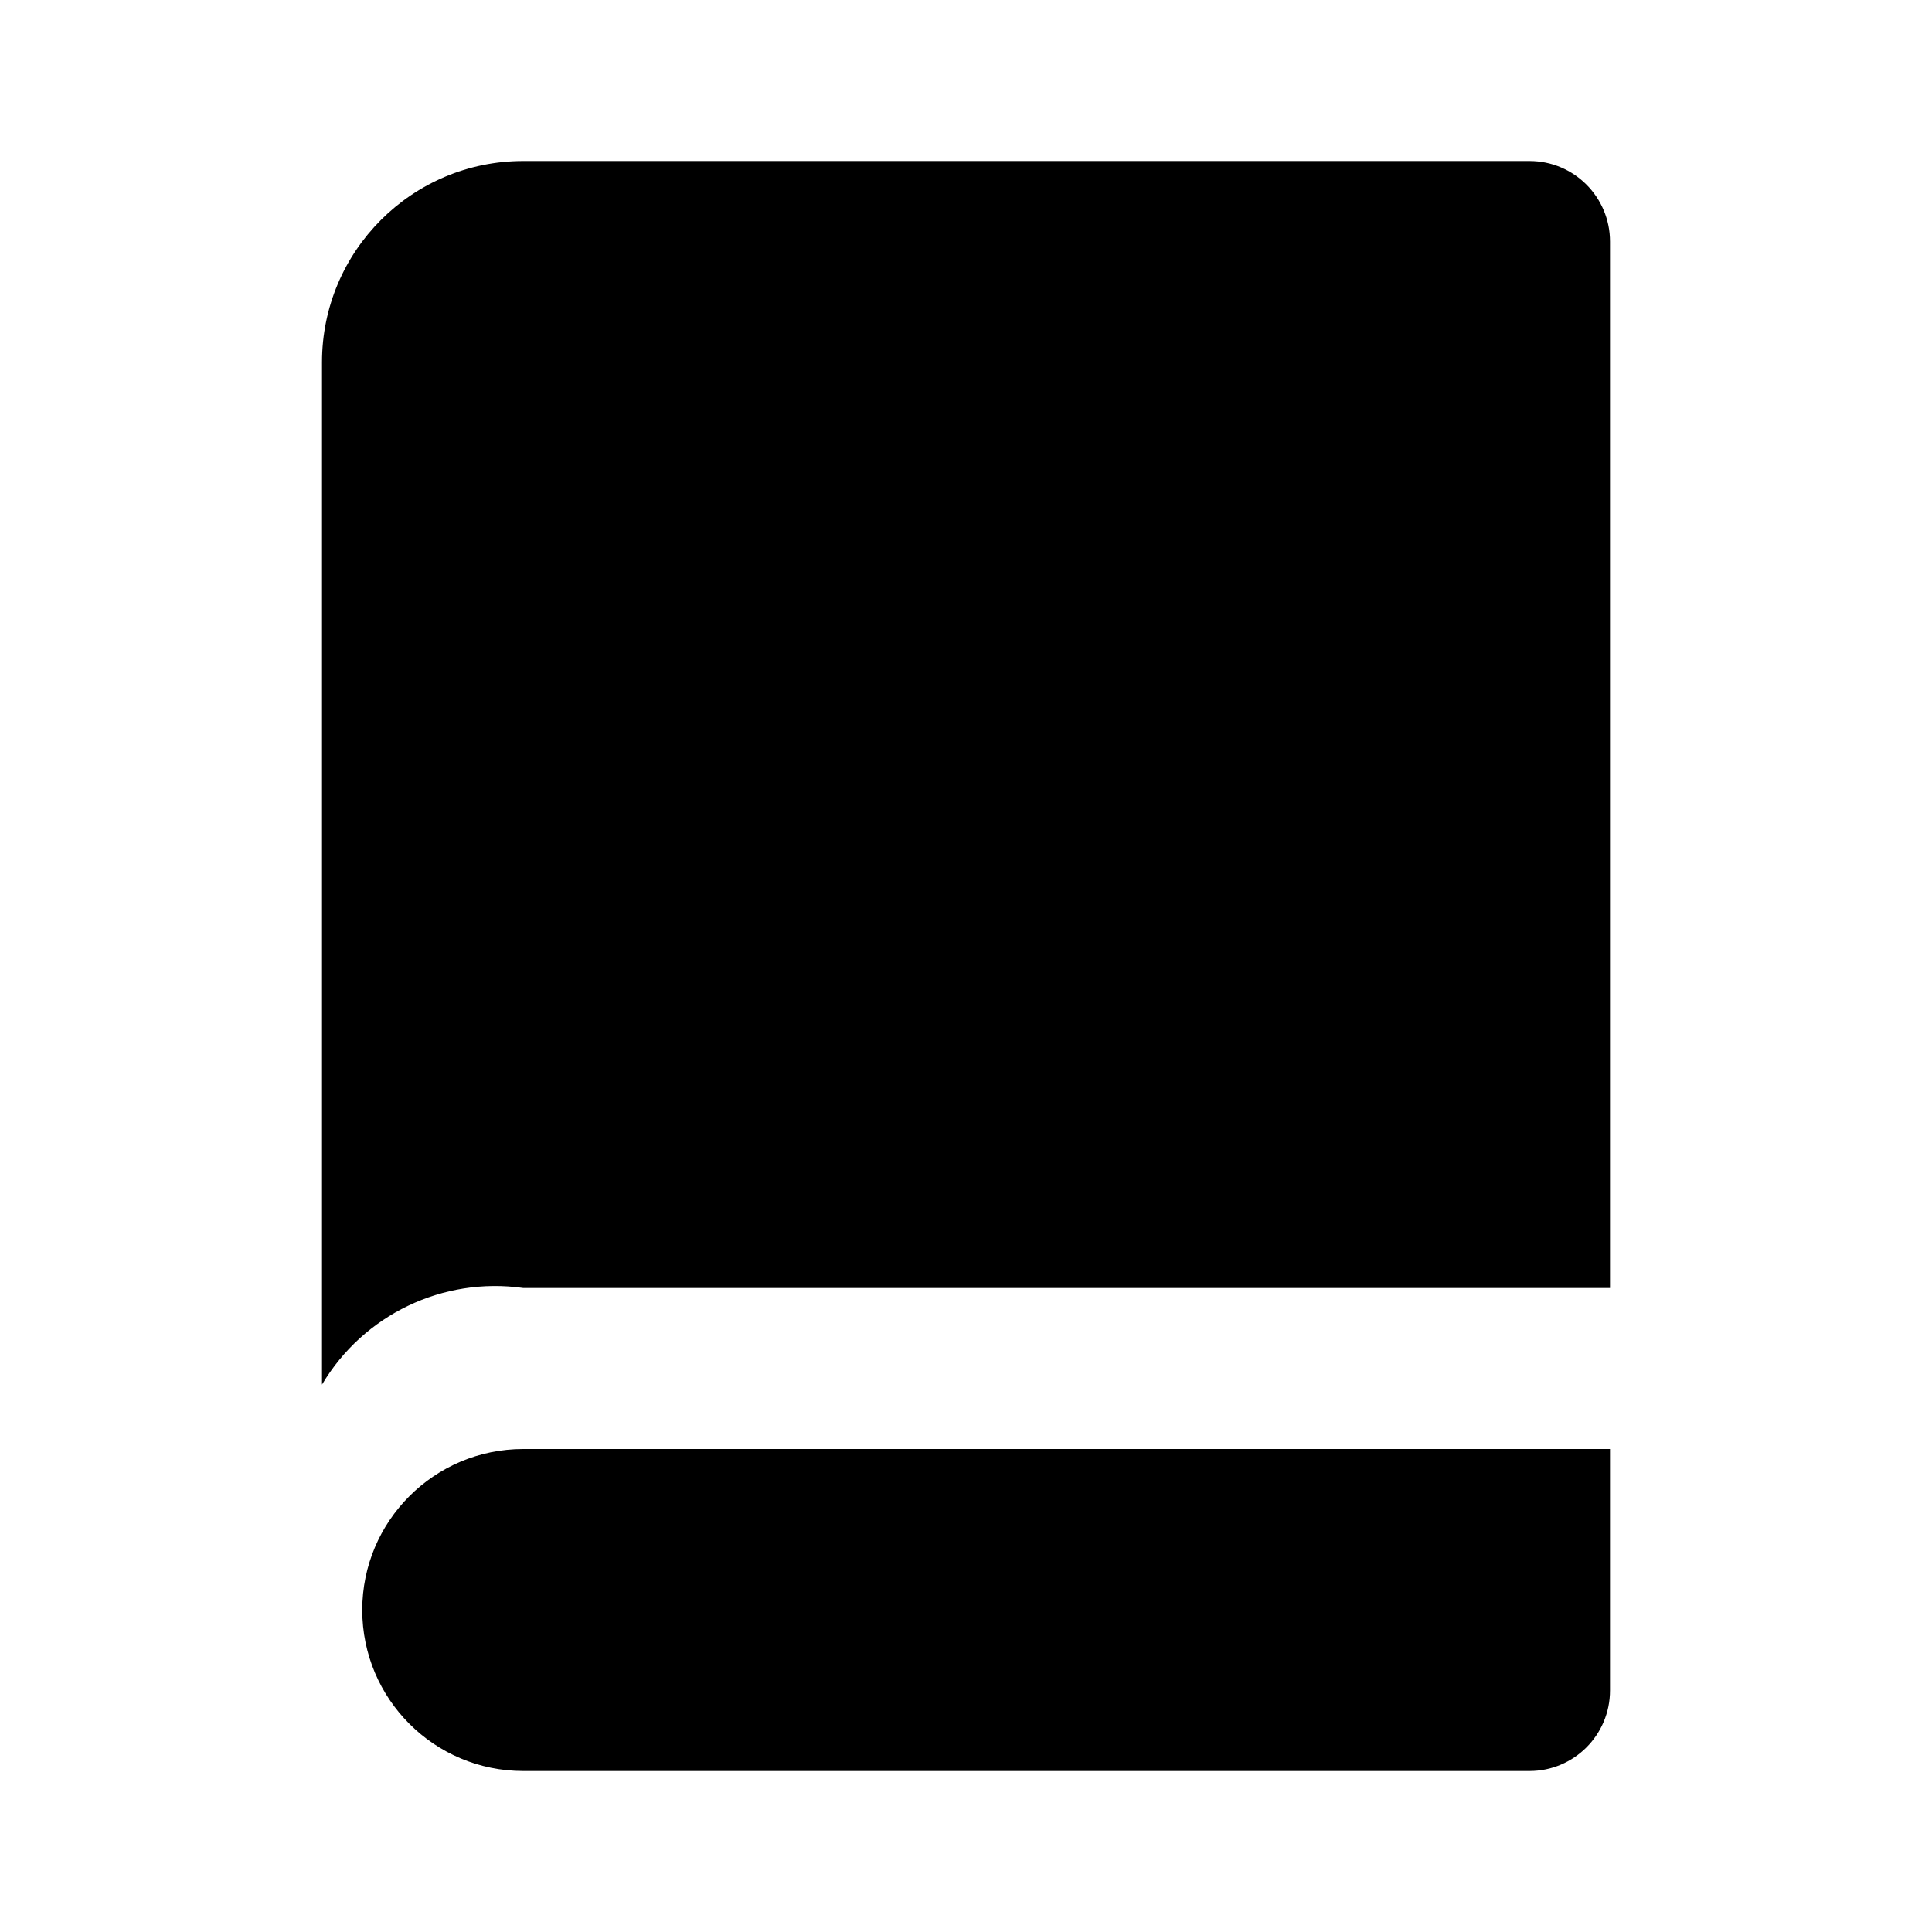
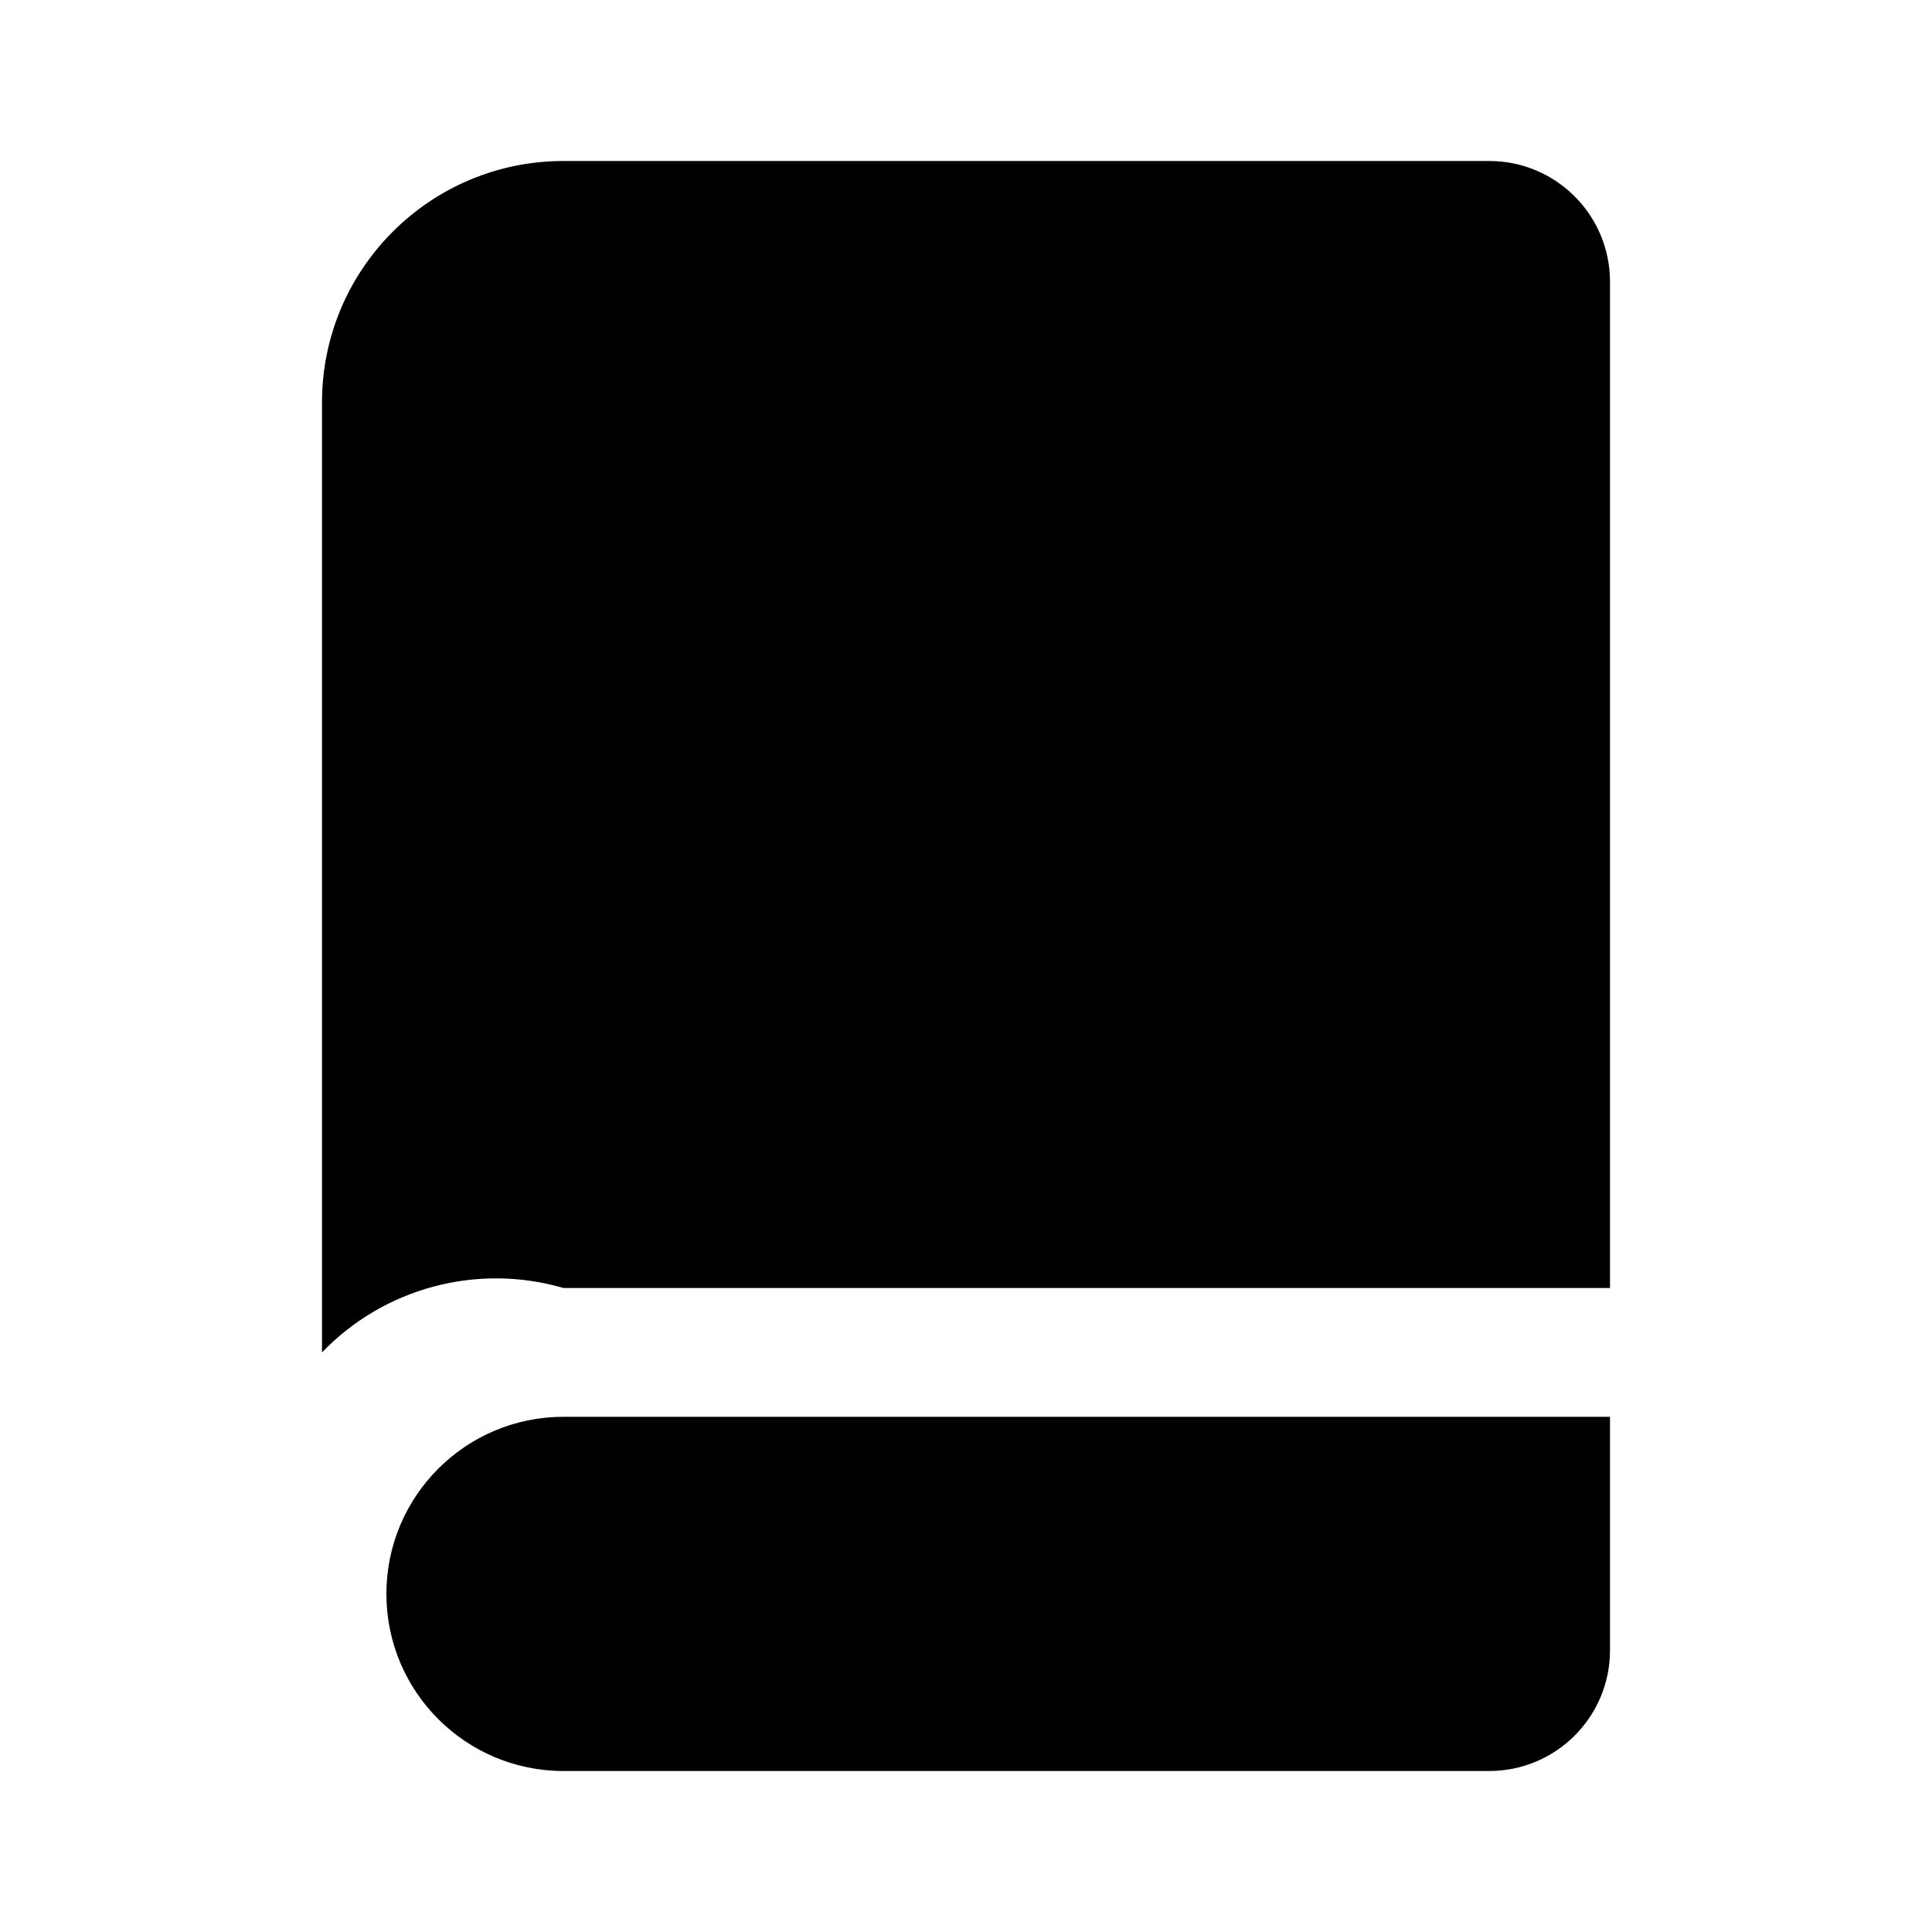
<svg xmlns="http://www.w3.org/2000/svg" width="24" height="24" viewBox="0 0 24 24" fill="currentColor">
-   <path d="M6.5 2H19a1 1 0 0 1 1 1v13H6.5A2.5 2.5 0 0 0 4 17.2V4.5A2.5 2.5 0 0 1 6.5 2z" />
-   <path d="M6.5 18H20v3a1 1 0 0 1-1 1H6.5a2 2 0 0 1 0-4z" />
+   <path d="M7 2h11.5A1.5 1.5 0 0 1 20 3.5V16H7a3 3 0 0 0-3 .8V5a3 3 0 0 1 3-3z" />
+   <path d="M7 17.6h13v2.9a1.5 1.5 0 0 1-1.5 1.5H7a2.2 2.2 0 0 1 0-4.4z" />
</svg>
